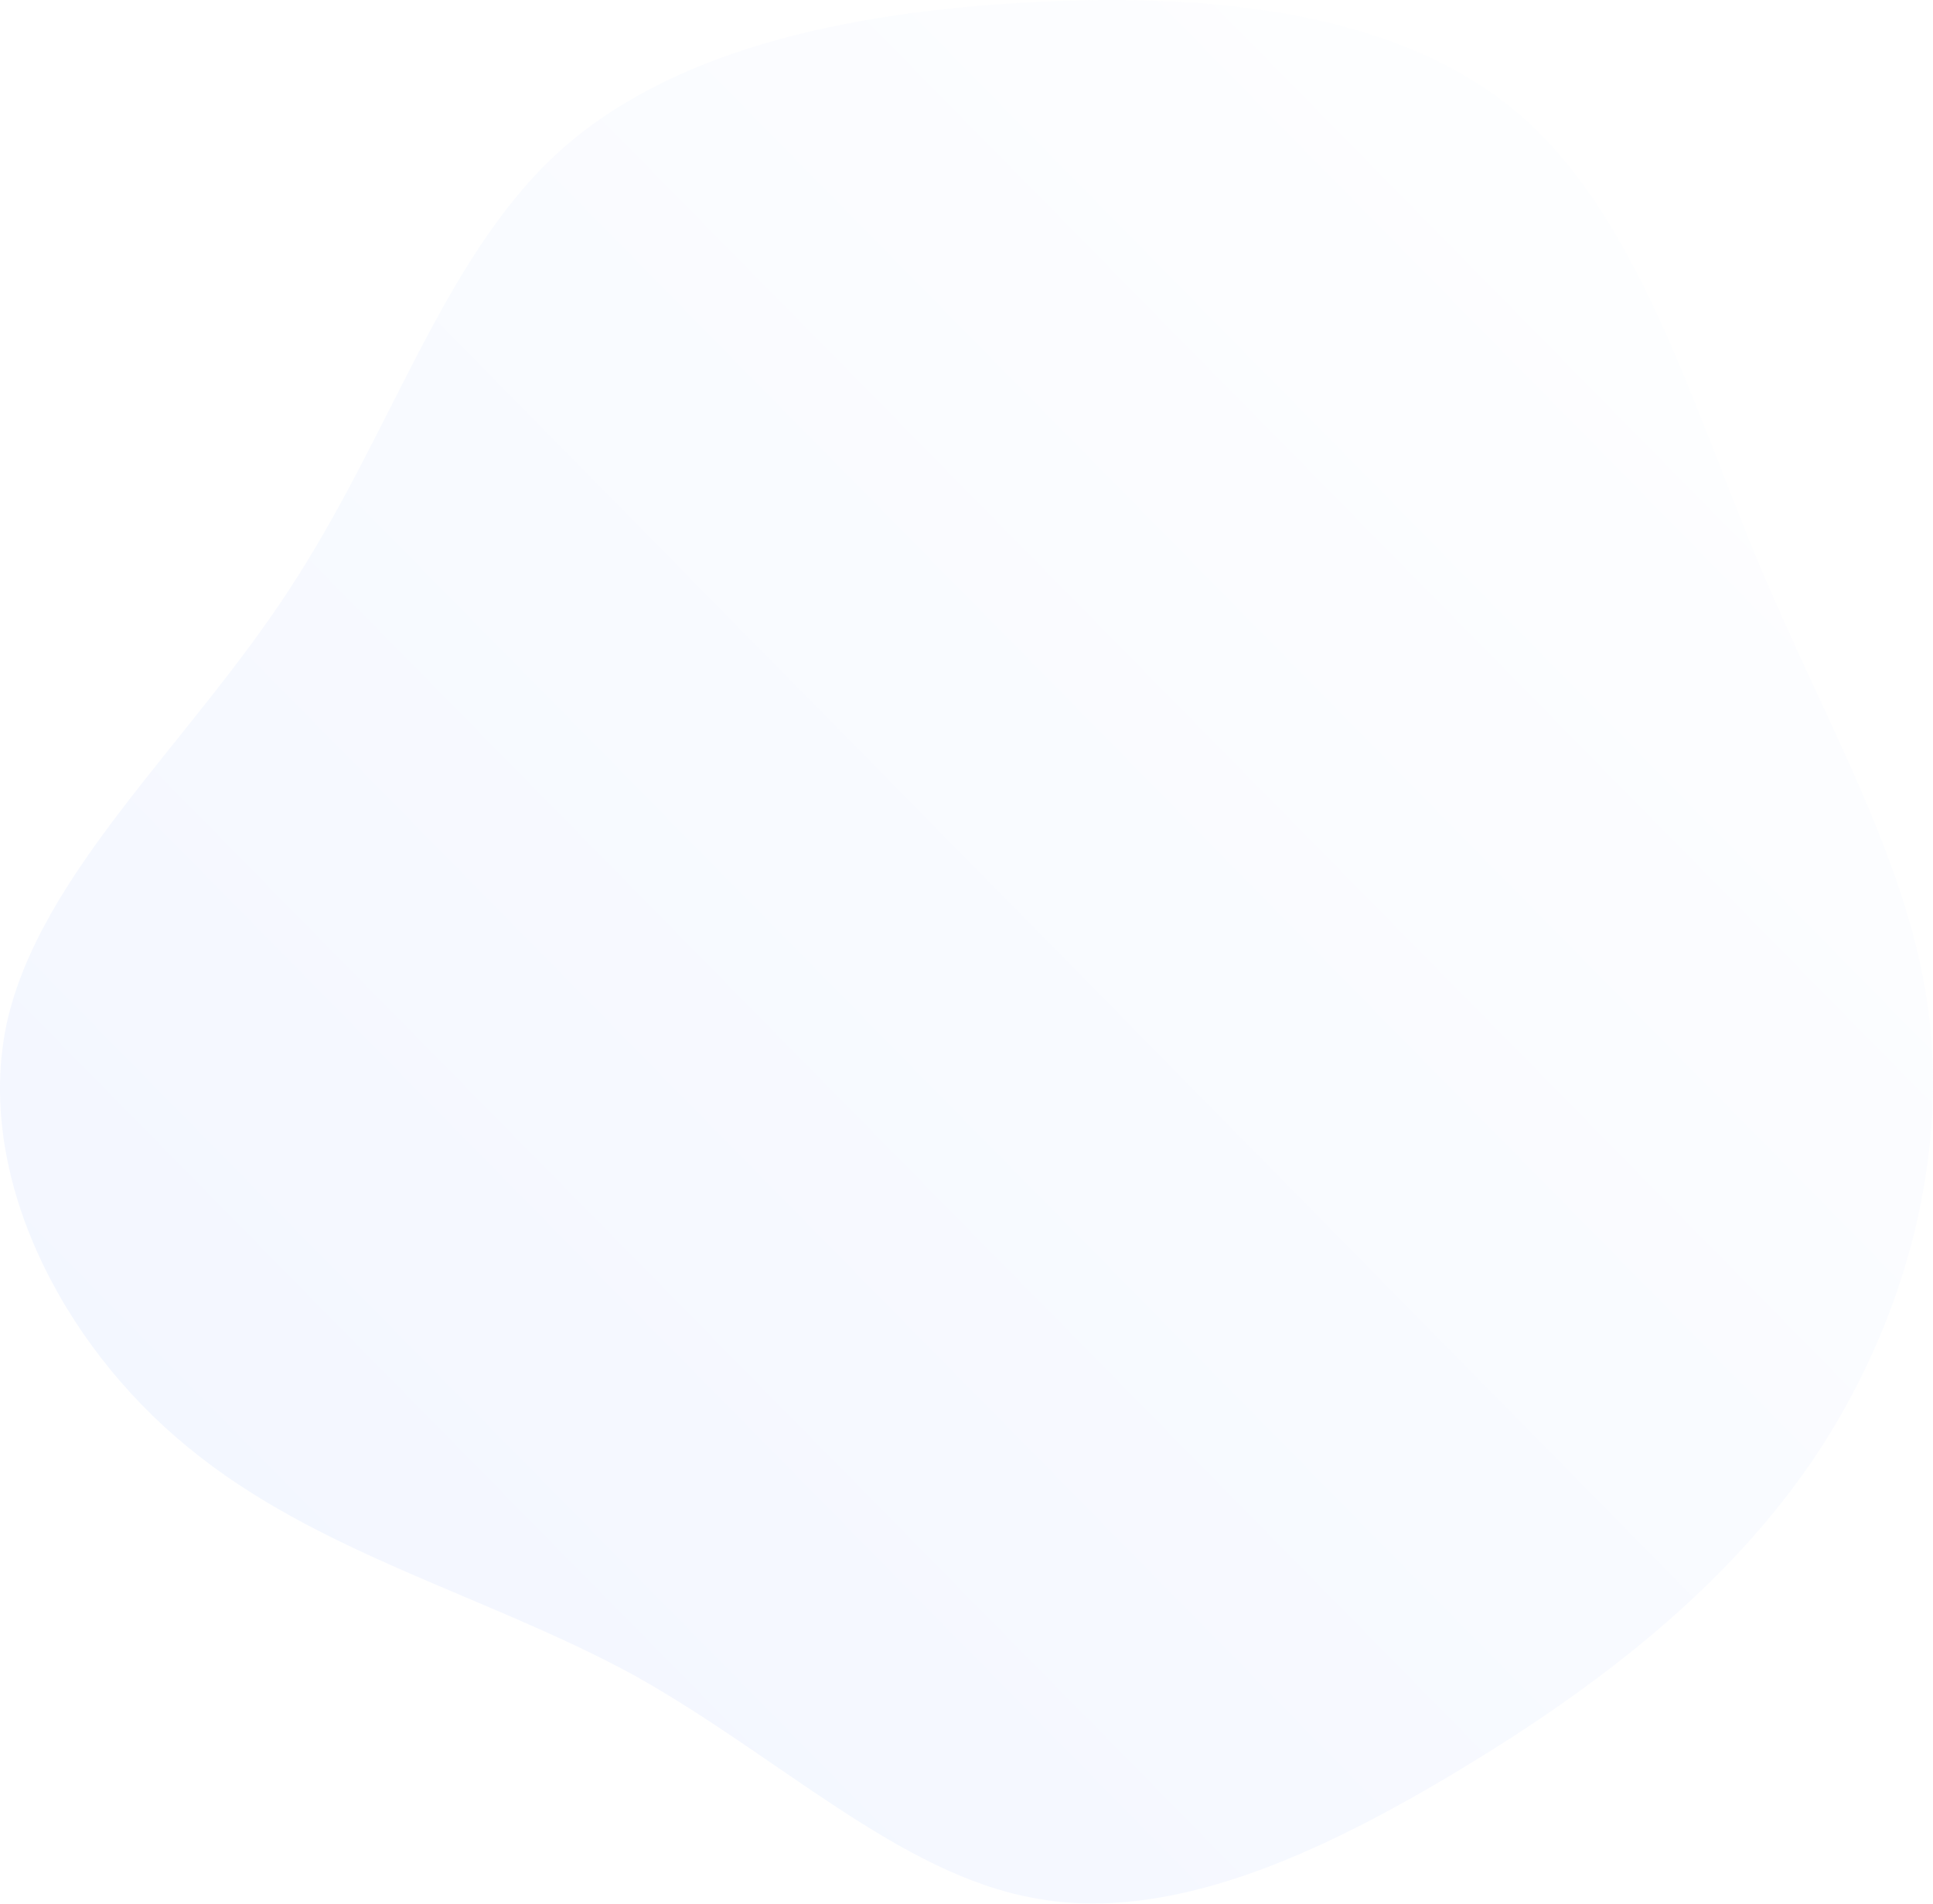
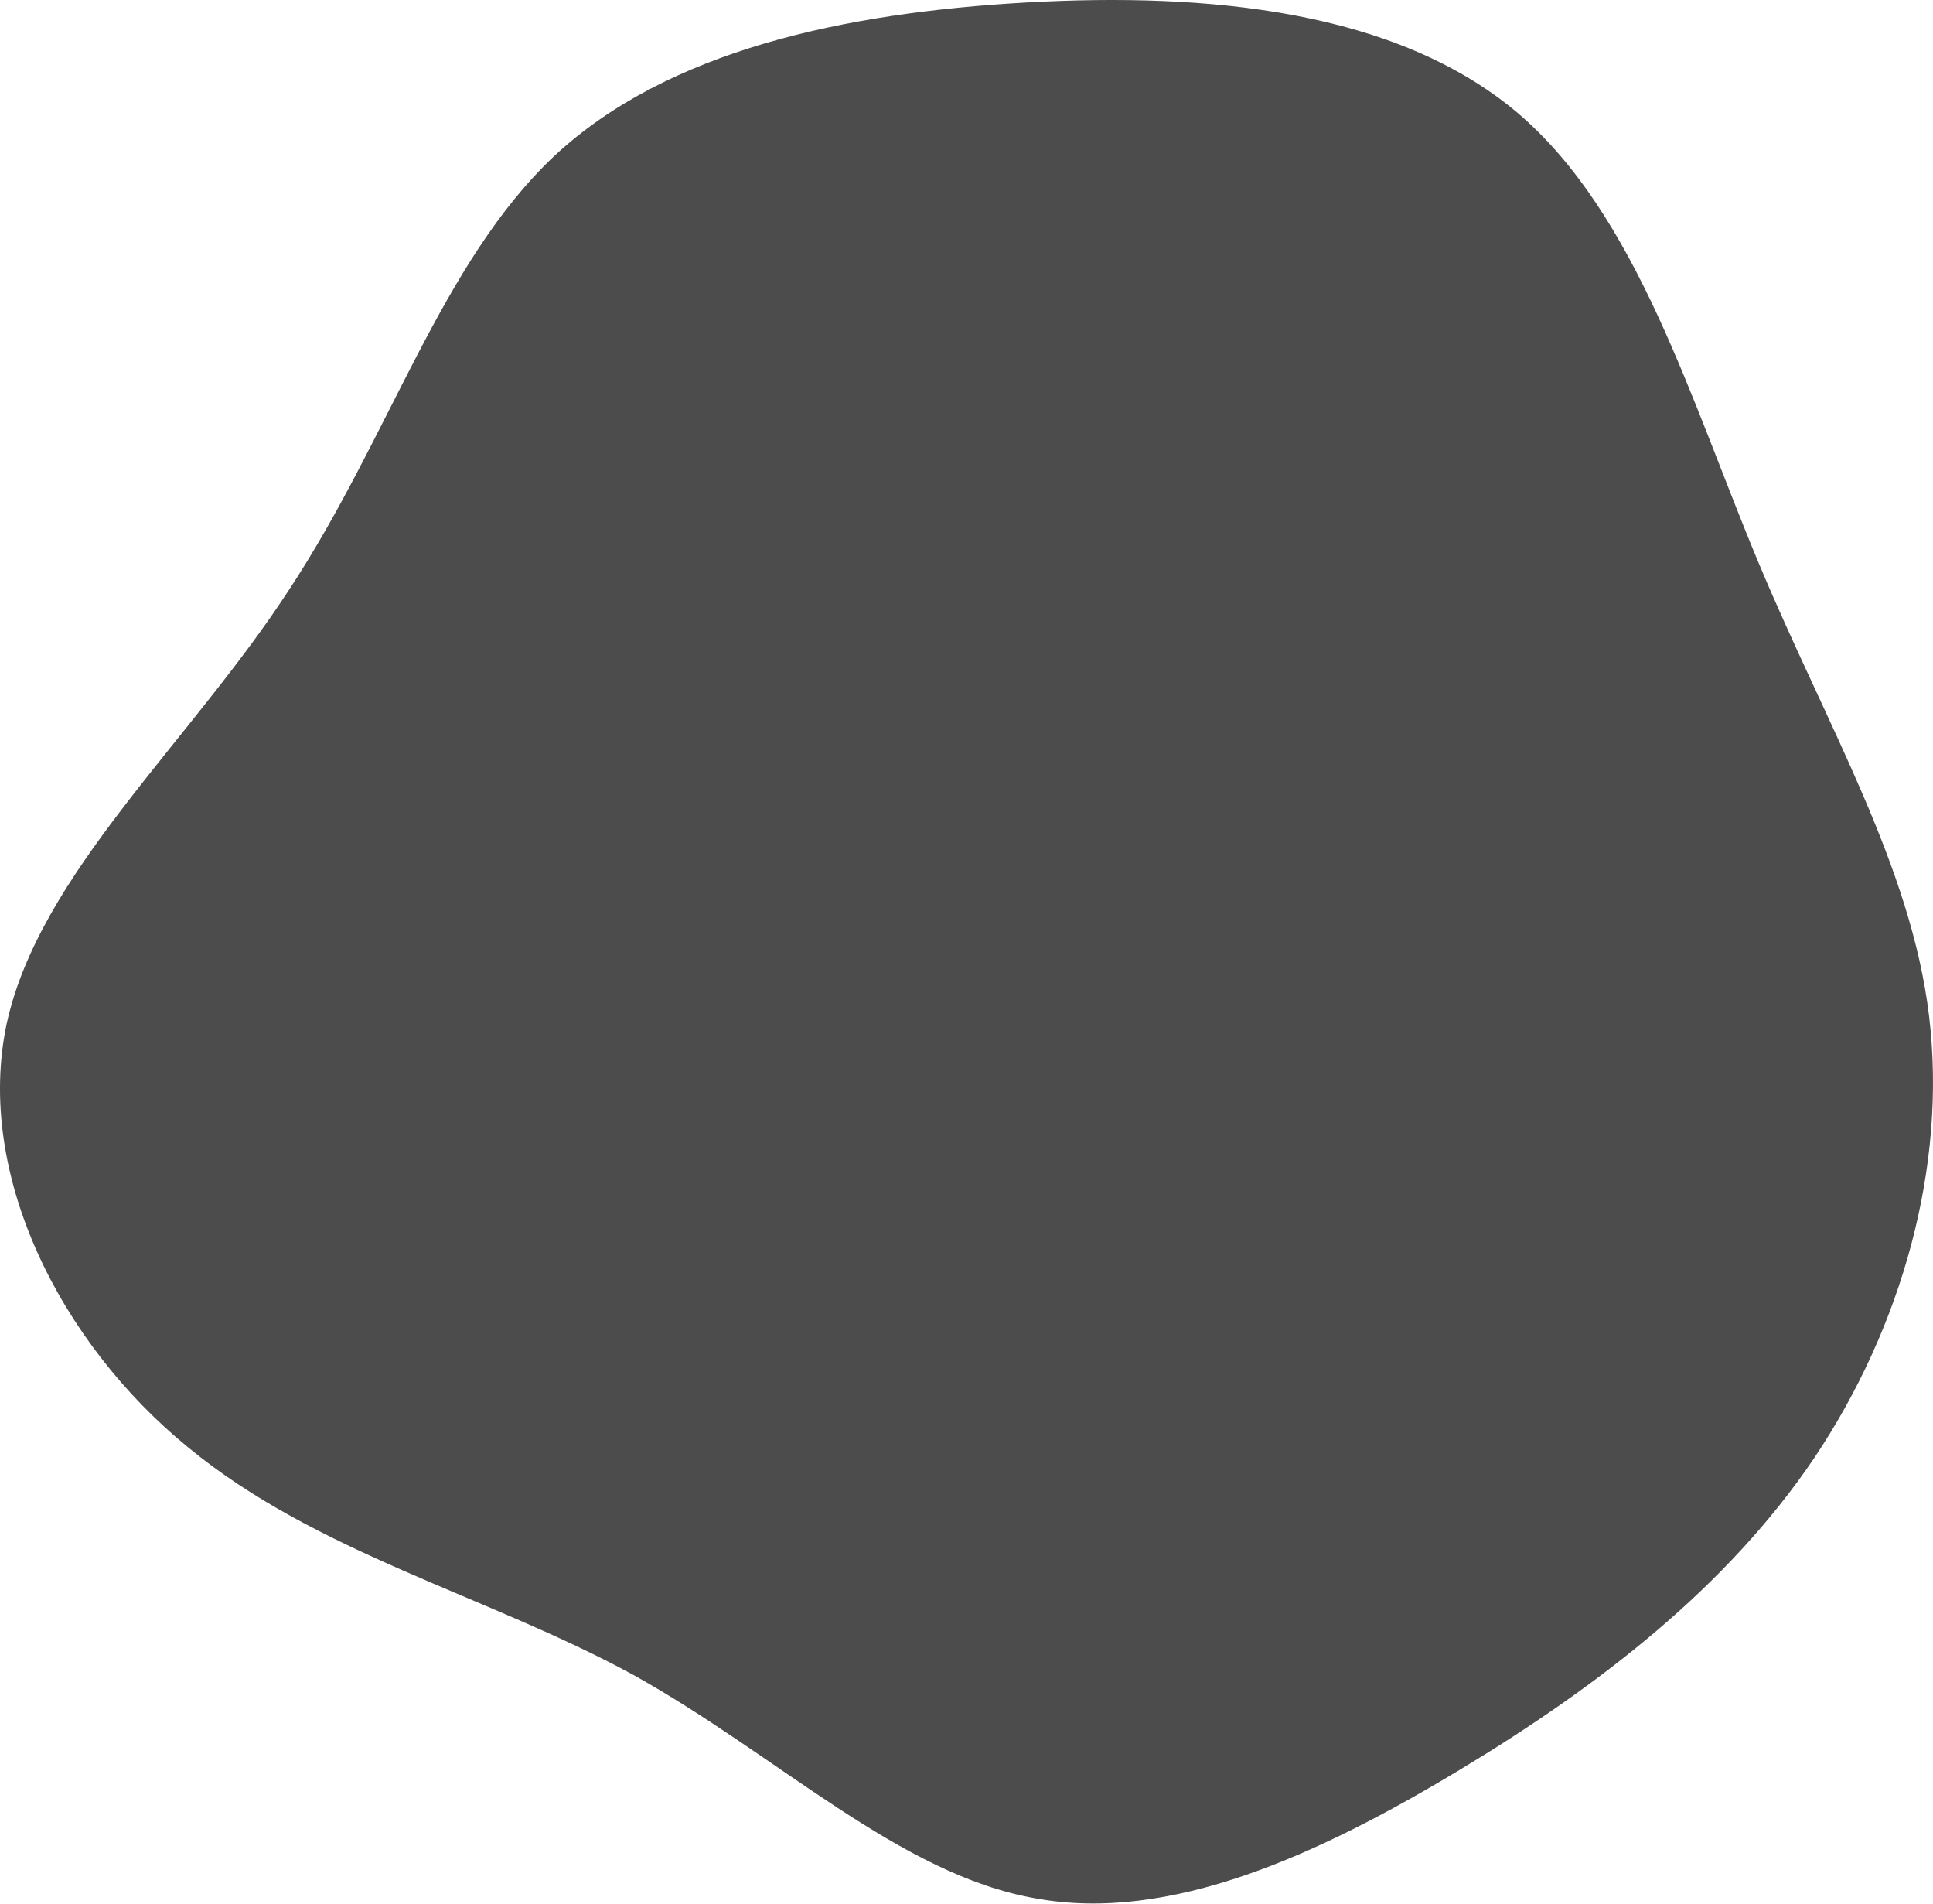
<svg xmlns="http://www.w3.org/2000/svg" width="388" height="382" viewBox="0 0 388 382" fill="none">
  <path d="M304.569 22.613C328.7 43.13 339.4 80.515 353.059 113.113C366.718 145.71 383.564 173.749 387.206 203.84C390.849 234.158 381.743 266.3 364.214 292.515C346.685 318.502 320.96 338.334 292.959 355.203C264.958 372.072 234.908 385.977 207.818 380.962C180.5 376.175 156.141 352.24 127.002 336.055C97.635 320.098 63.488 311.663 37.763 290.463C12.039 269.491 -5.035 235.526 1.339 205.435C7.941 175.345 37.991 149.13 58.024 118.356C78.285 87.581 88.529 52.704 111.294 31.276C134.059 10.076 169.573 2.553 205.997 0.502C242.649 -1.55 280.211 2.097 304.569 22.613Z" fill="url(#paint0_linear_1885_11093)" fill-opacity="0.7" />
  <defs>
    <linearGradient id="paint0_linear_1885_11093" x1="-2.89083e-06" y1="382" x2="388" y2="1.44711e-05" gradientUnits="userSpaceOnUse">
-       <stop stop-color="#EAF0FF" />
-       <stop offset="1" stop-color="white" />
+       <stop stopColor="#EAF0FF" />
+       <stop offset="1" stopColor="white" />
    </linearGradient>
  </defs>
</svg>
